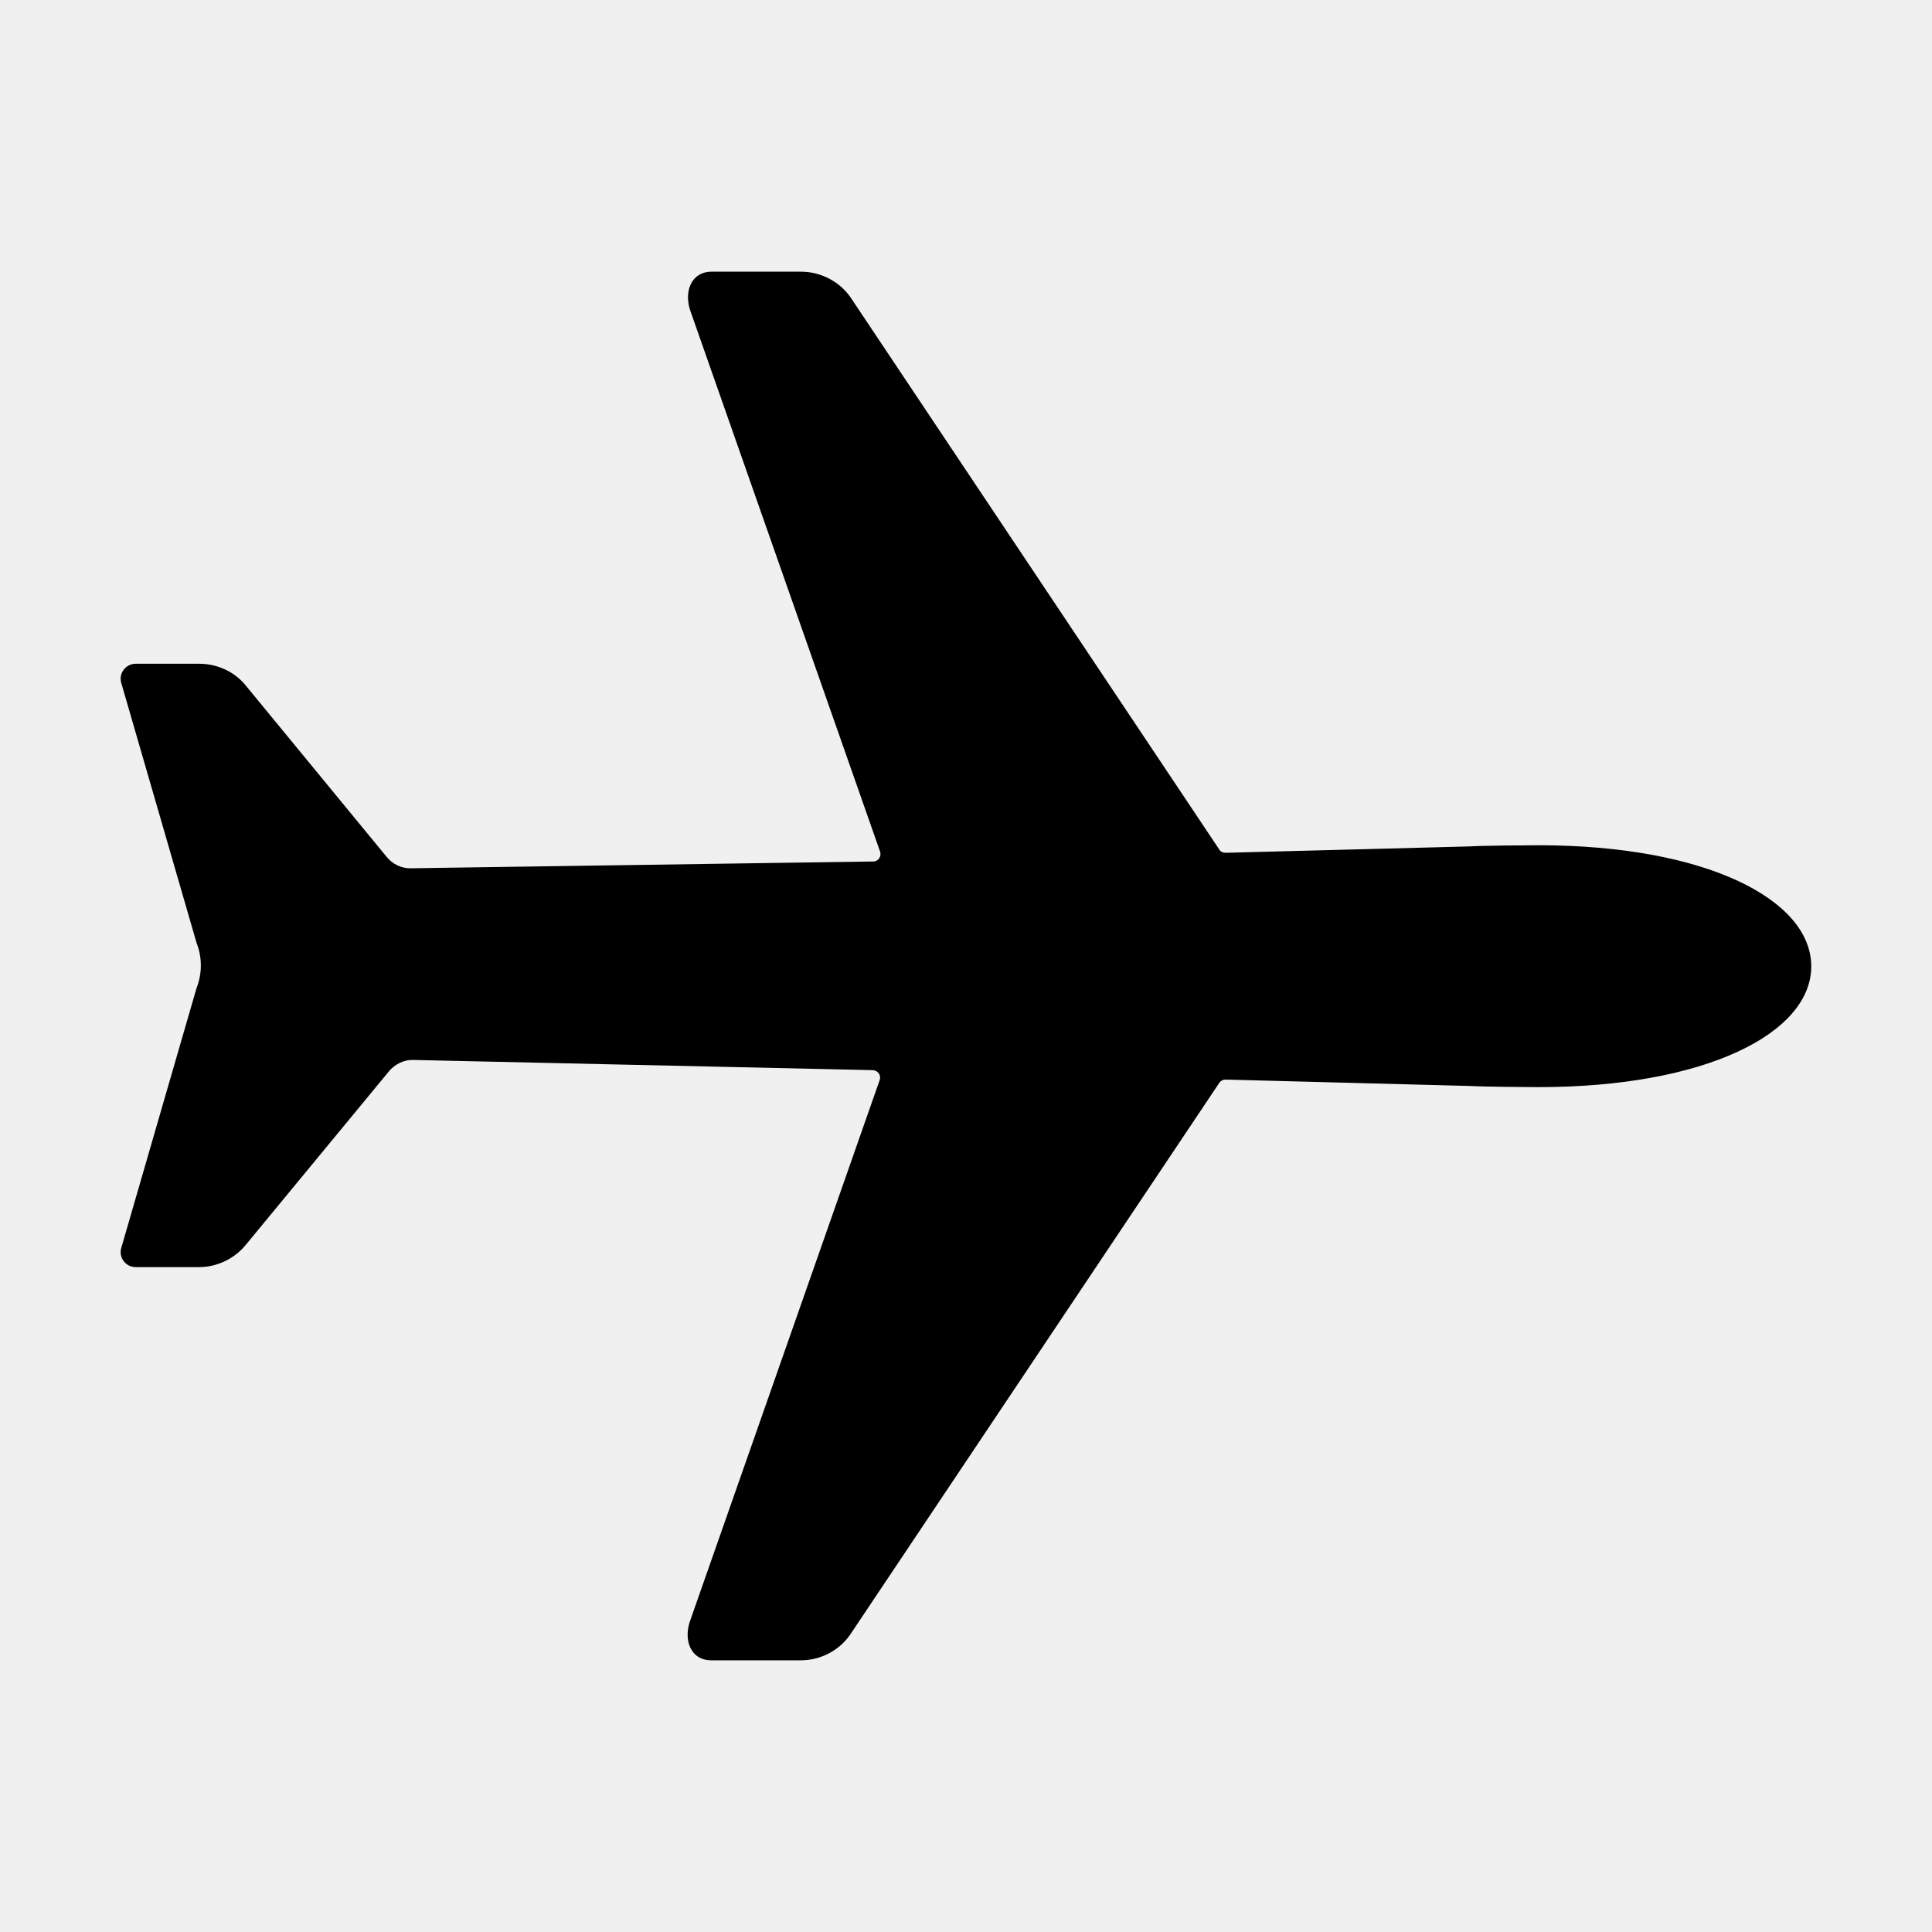
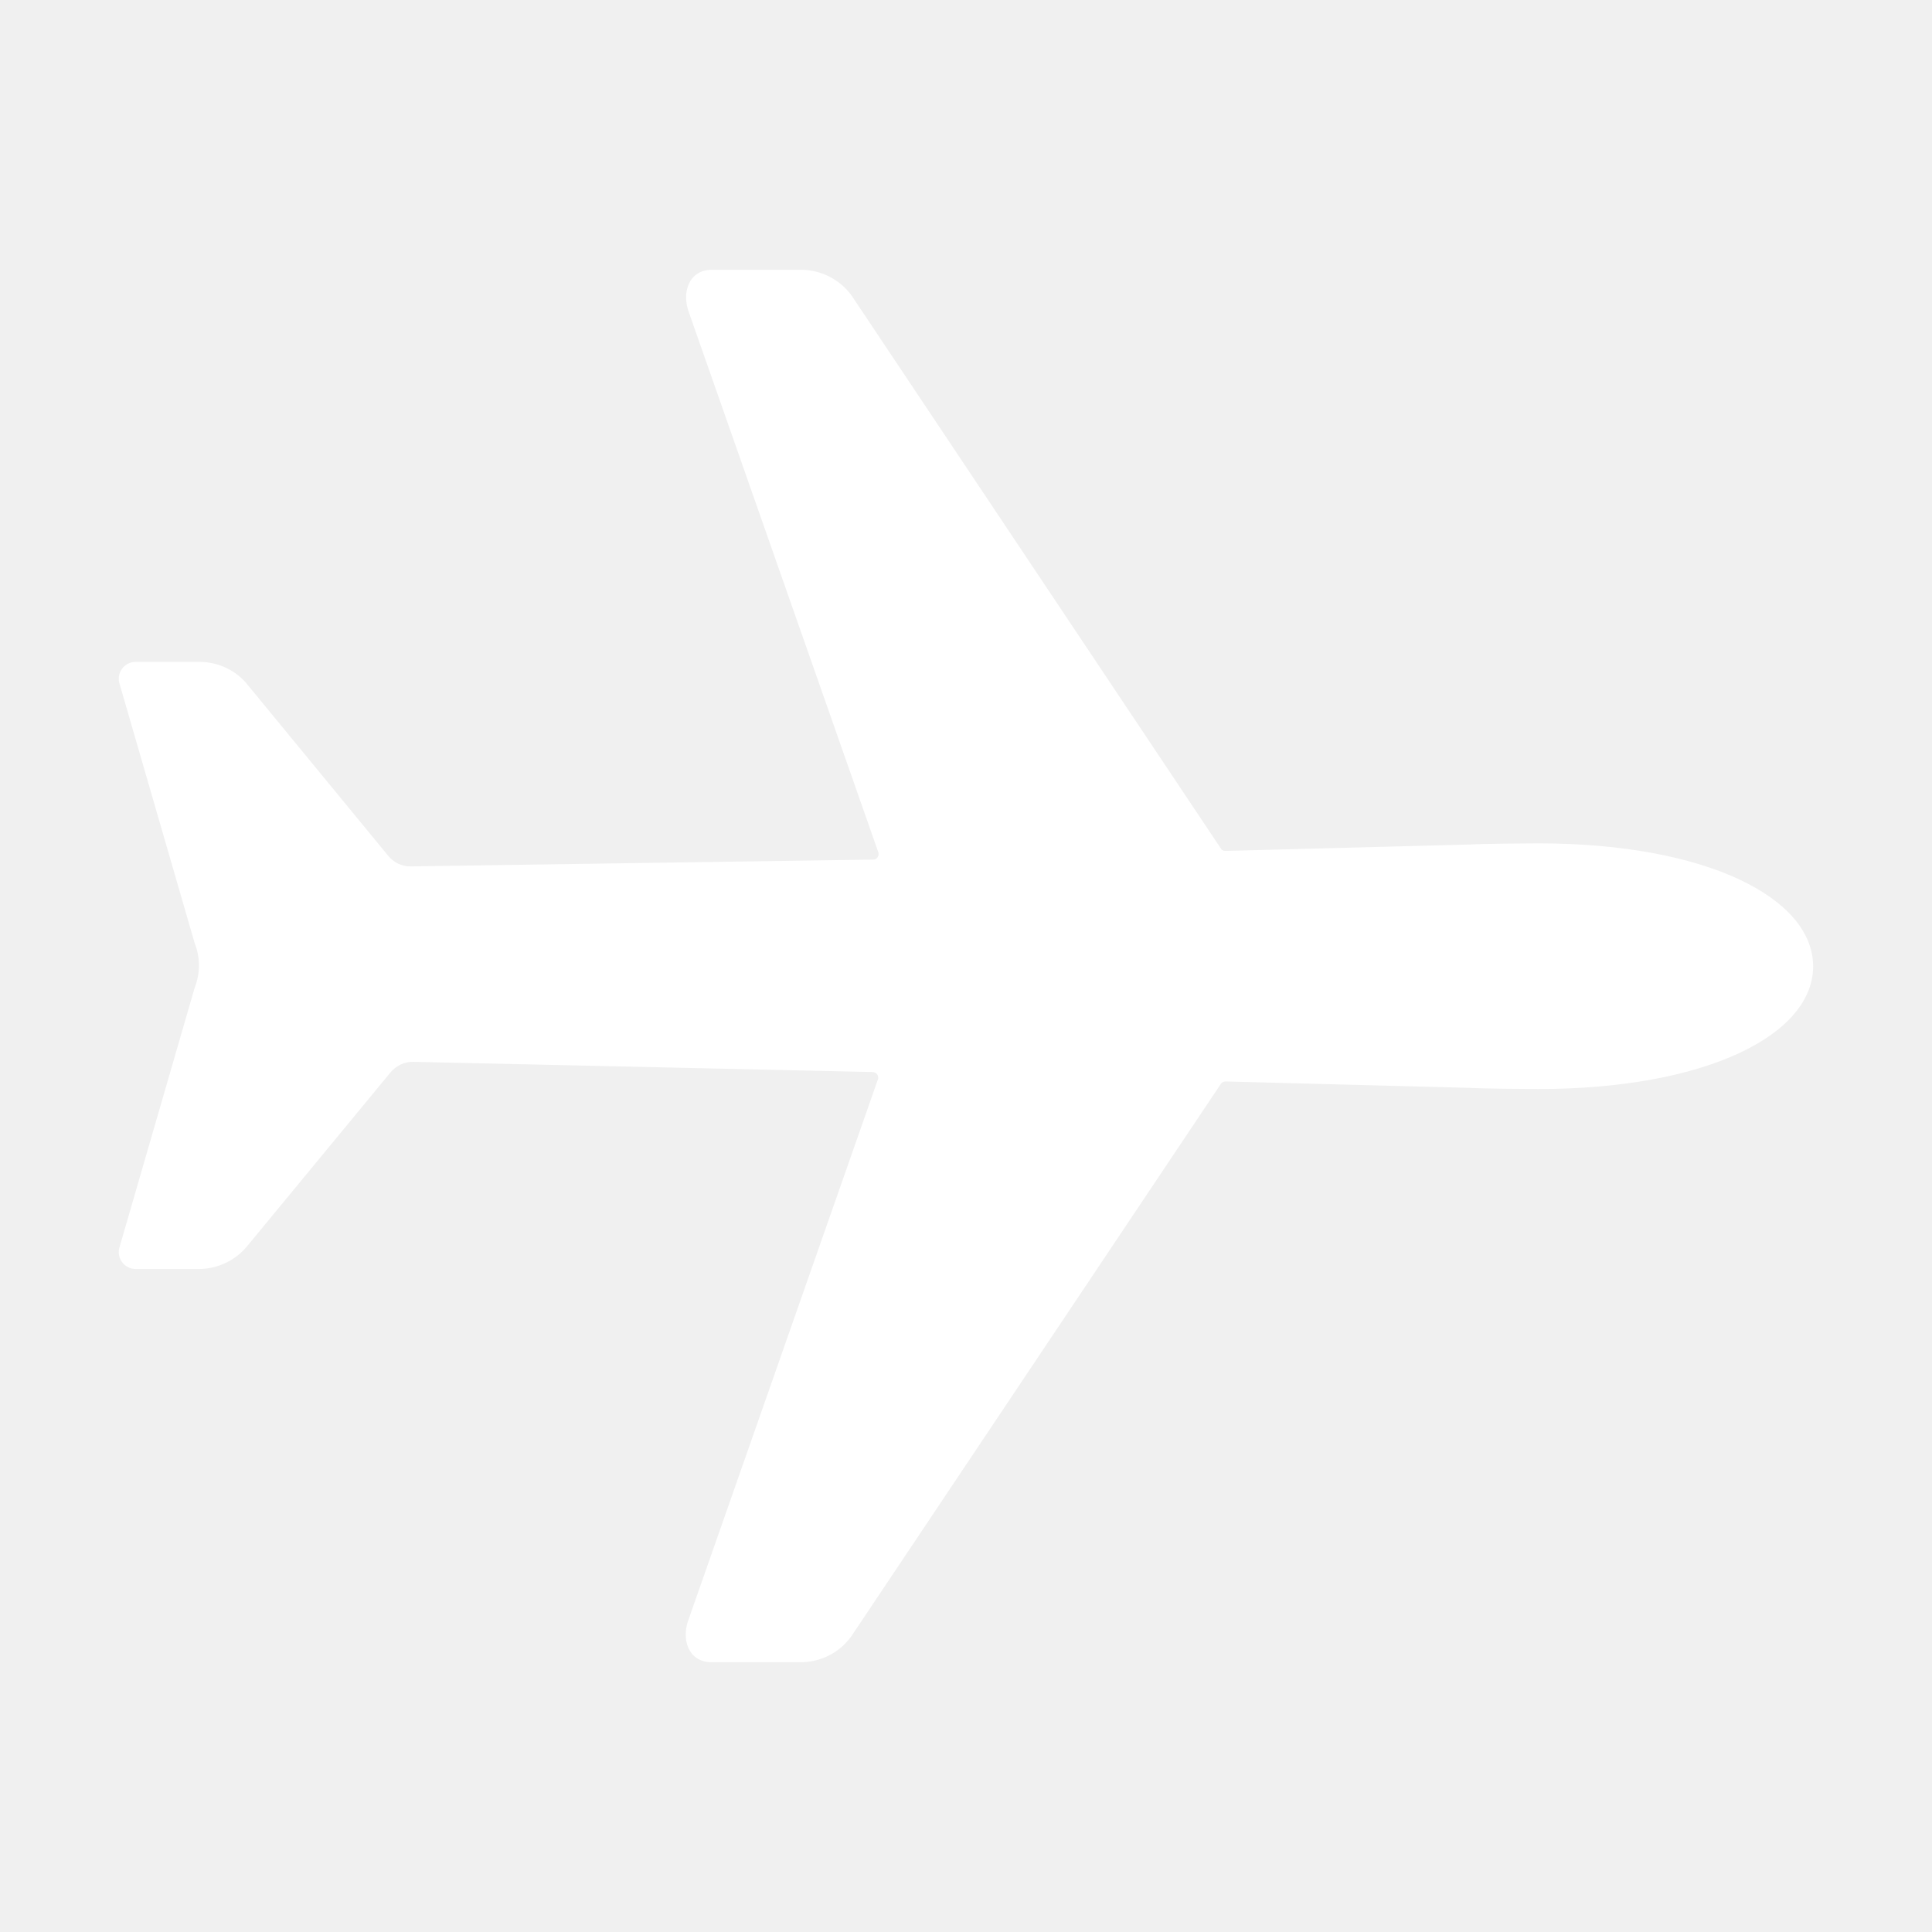
- <svg xmlns="http://www.w3.org/2000/svg" version="1.1" id="Layer_1" x="0px" y="0px" viewBox="0 0 512 512" style="enable-background:new 0 0 512 512;" xml:space="preserve">
+ <svg xmlns="http://www.w3.org/2000/svg" version="1.1" id="Layer_1" x="0px" y="0px" viewBox="0 0 512 512" style="enable-background:new 0 0 512 512;" xml:space="preserve" stroke="white" fill="white">
  <path d="M407.7,224c-3.4,0-14.8,0.1-18,0.3l-64.9,1.7c-0.7,0-1.4-0.3-1.7-0.9L225.8,79.4c-2.9-4.6-8.1-7.4-13.5-7.4h-23.7  c-5.6,0-7.5,5.6-5.5,10.8l50.1,142.8c0.5,1.3-0.4,2.7-1.8,2.7l-122.4,1.8c-2.6,0.1-5-1.1-6.6-3.1l-37-45c-3-3.9-7.7-6.1-12.6-6.1H36  c-2.8,0-4.7,2.7-3.8,5.3l19.9,68.7c1.5,3.8,1.5,8.1,0,11.9l-19.9,68.7c-0.9,2.6,1,5.3,3.8,5.3h16.7c4.9,0,9.6-2.3,12.6-6.1L103,284  c1.6-2,4.1-3.2,6.6-3.1l121.7,2.7c1.4,0.1,2.3,1.4,1.8,2.7L183,429.2c-2,5.2-0.1,10.8,5.5,10.8h23.7c5.5,0,10.6-2.8,13.5-7.4  L323.1,287c0.4-0.6,1-0.9,1.7-0.9l64.9,1.7c3.3,0.2,14.6,0.3,18,0.3c44.3,0,72.3-14.3,72.3-32S452.1,224,407.7,224z" />
</svg>
